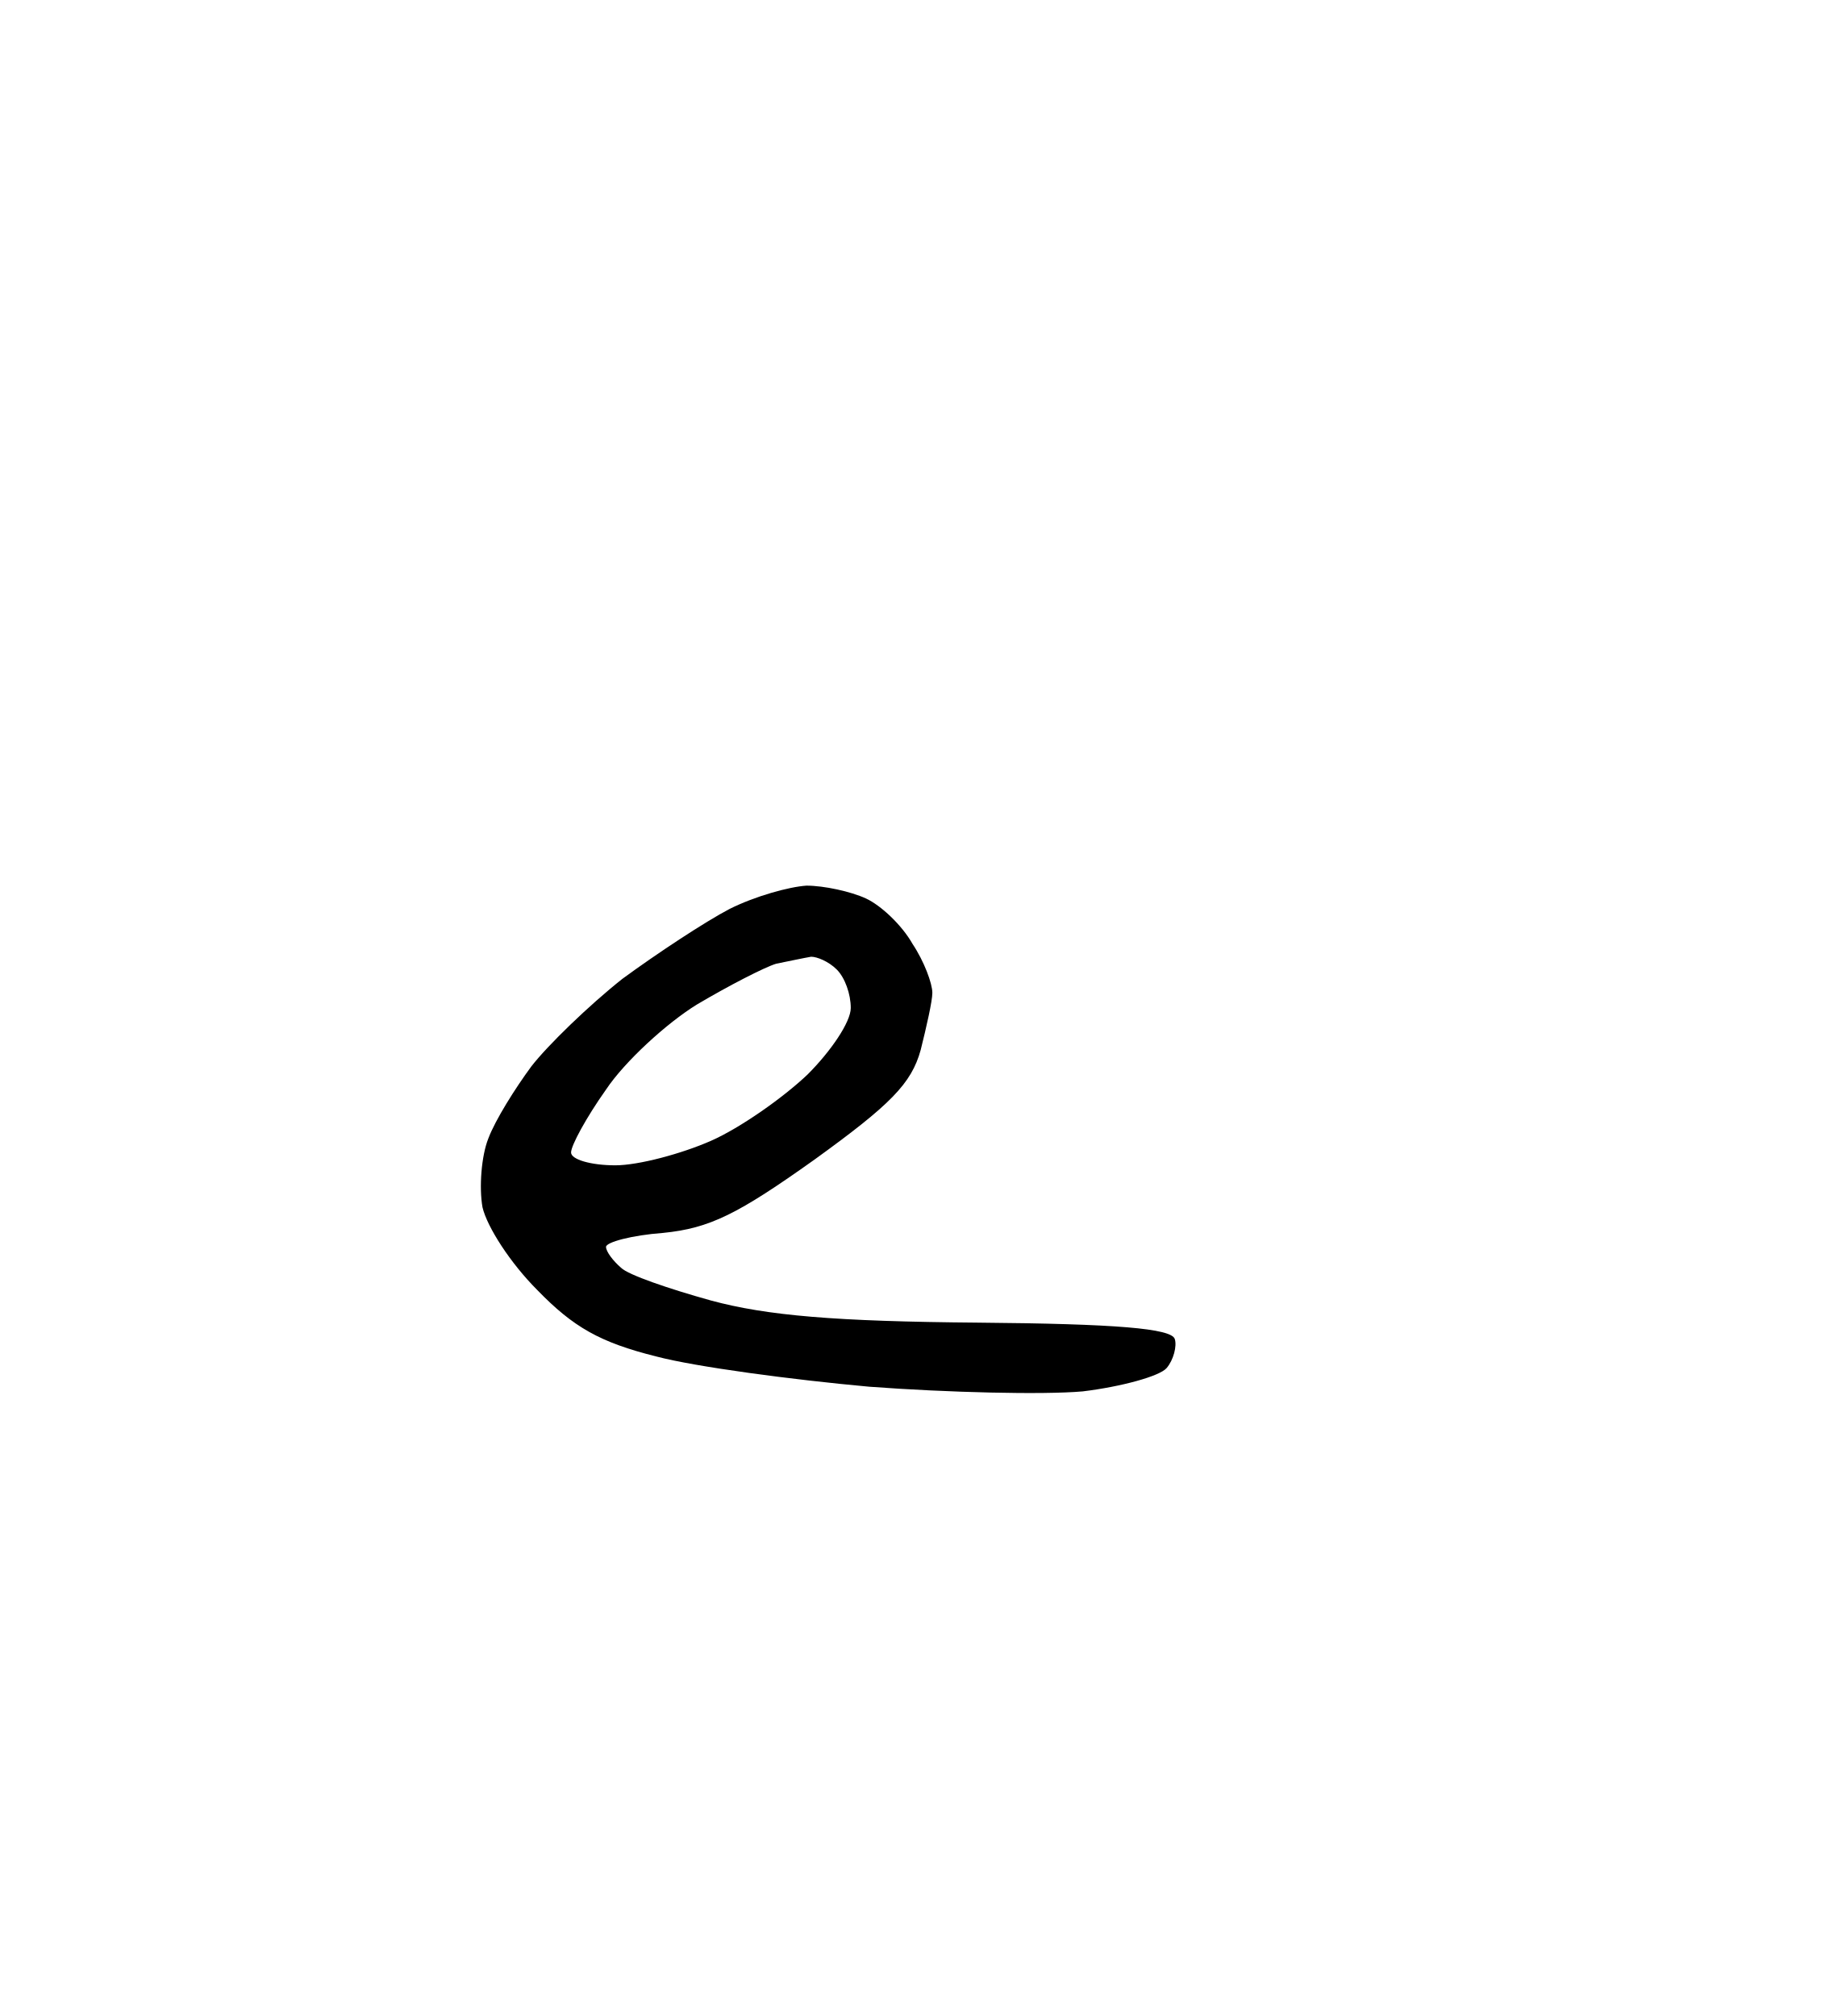
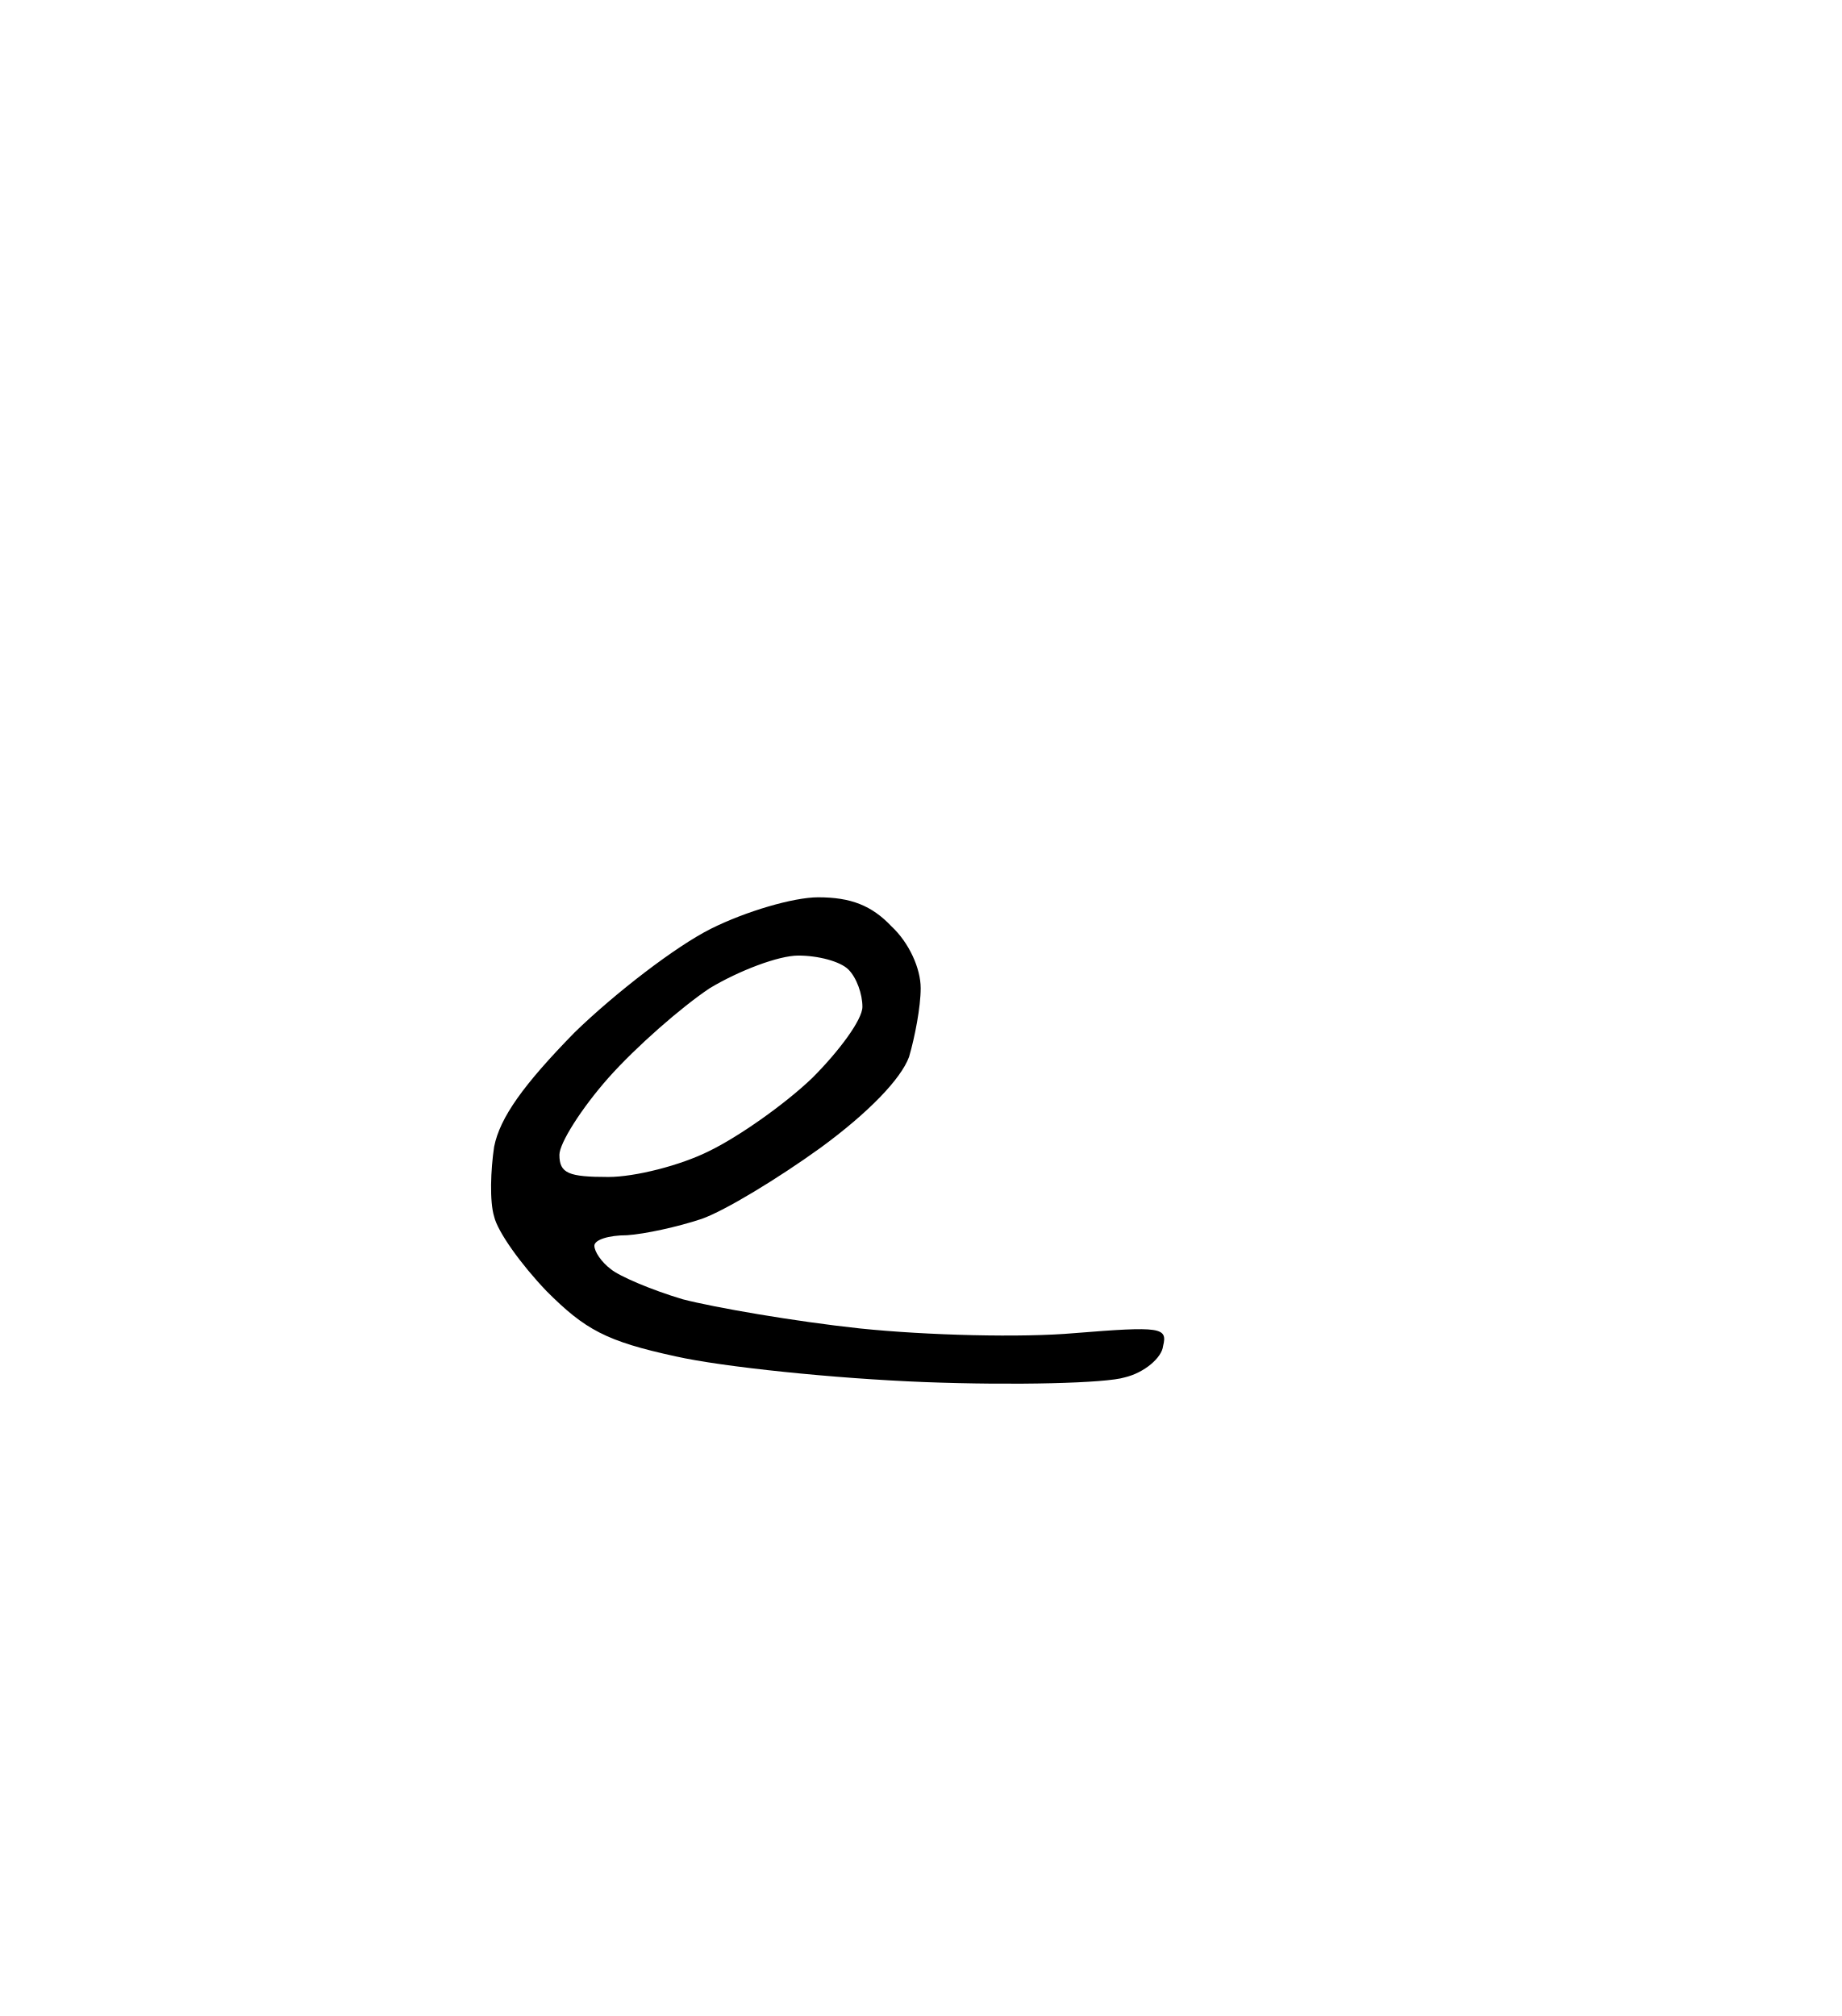
<svg xmlns="http://www.w3.org/2000/svg" version="1.0" width="158pt" height="173pt" viewBox="0 0 158 173" preserveAspectRatio="xMidYMid meet">
  <g transform="translate(0,173) scale(0.1,-0.1)" fill="#000000" stroke="none">
-     <path d="M692 970 c-15 -1 -44 -9 -66 -20 -21 -11 -62 -38 -92 -60 -29 -23 -64 -57 -78 -75 -14 -19 -31 -46 -37 -62 -6 -15 -8 -42 -5 -59 4 -17 24 -48 47 -71 31 -32 54 -45 102 -57 34 -9 117 -20 183 -26 67 -5 149 -7 183 -4 33 4 66 13 72 20 6 7 9 19 7 25 -3 9 -50 13 -169 14 -122 1 -181 6 -229 19 -36 10 -71 22 -77 28 -7 6 -13 14 -13 18 0 4 22 10 49 12 40 4 64 16 130 63 65 47 83 65 91 94 5 20 10 42 10 49 0 8 -7 27 -17 42 -9 16 -27 33 -40 39 -13 6 -36 11 -51 11z m4 -61 c5 0 15 -4 22 -11 7 -7 12 -21 12 -33 0 -12 -17 -37 -37 -57 -21 -20 -58 -46 -83 -57 -25 -11 -62 -21 -82 -21 -21 0 -38 5 -38 11 0 6 13 30 30 54 16 24 52 57 78 73 27 16 58 32 68 35 10 2 24 5 30 6z" />
+     <path d="M702 960 c-21 0 -62 -12 -92 -27 -30 -15 -82 -55 -117 -89 -44 -45 -64 -73 -69 -98 -3 -20 -4 -47 0 -60 3 -13 23 -41 45 -64 33 -33 51 -43 111 -56 40 -9 136 -19 213 -22 78 -3 156 -1 172 4 17 4 32 17 33 27 4 16 -2 17 -76 11 -45 -4 -126 -2 -184 4 -56 6 -125 18 -152 25 -27 8 -55 20 -62 26 -8 6 -14 15 -14 20 0 5 12 9 28 9 15 1 43 7 64 14 20 7 66 35 102 61 41 30 69 59 76 78 5 17 10 43 10 59 0 17 -10 39 -25 53 -17 18 -35 25 -63 25z m-17 -50 c17 0 36 -5 43 -12 7 -7 12 -21 12 -32 0 -11 -20 -38 -43 -61 -24 -23 -64 -51 -89 -63 -24 -12 -63 -22 -86 -22 -34 0 -42 3 -42 19 0 10 19 40 42 66 24 27 63 61 87 77 25 15 59 28 76 28z" />
  </g>
</svg>
